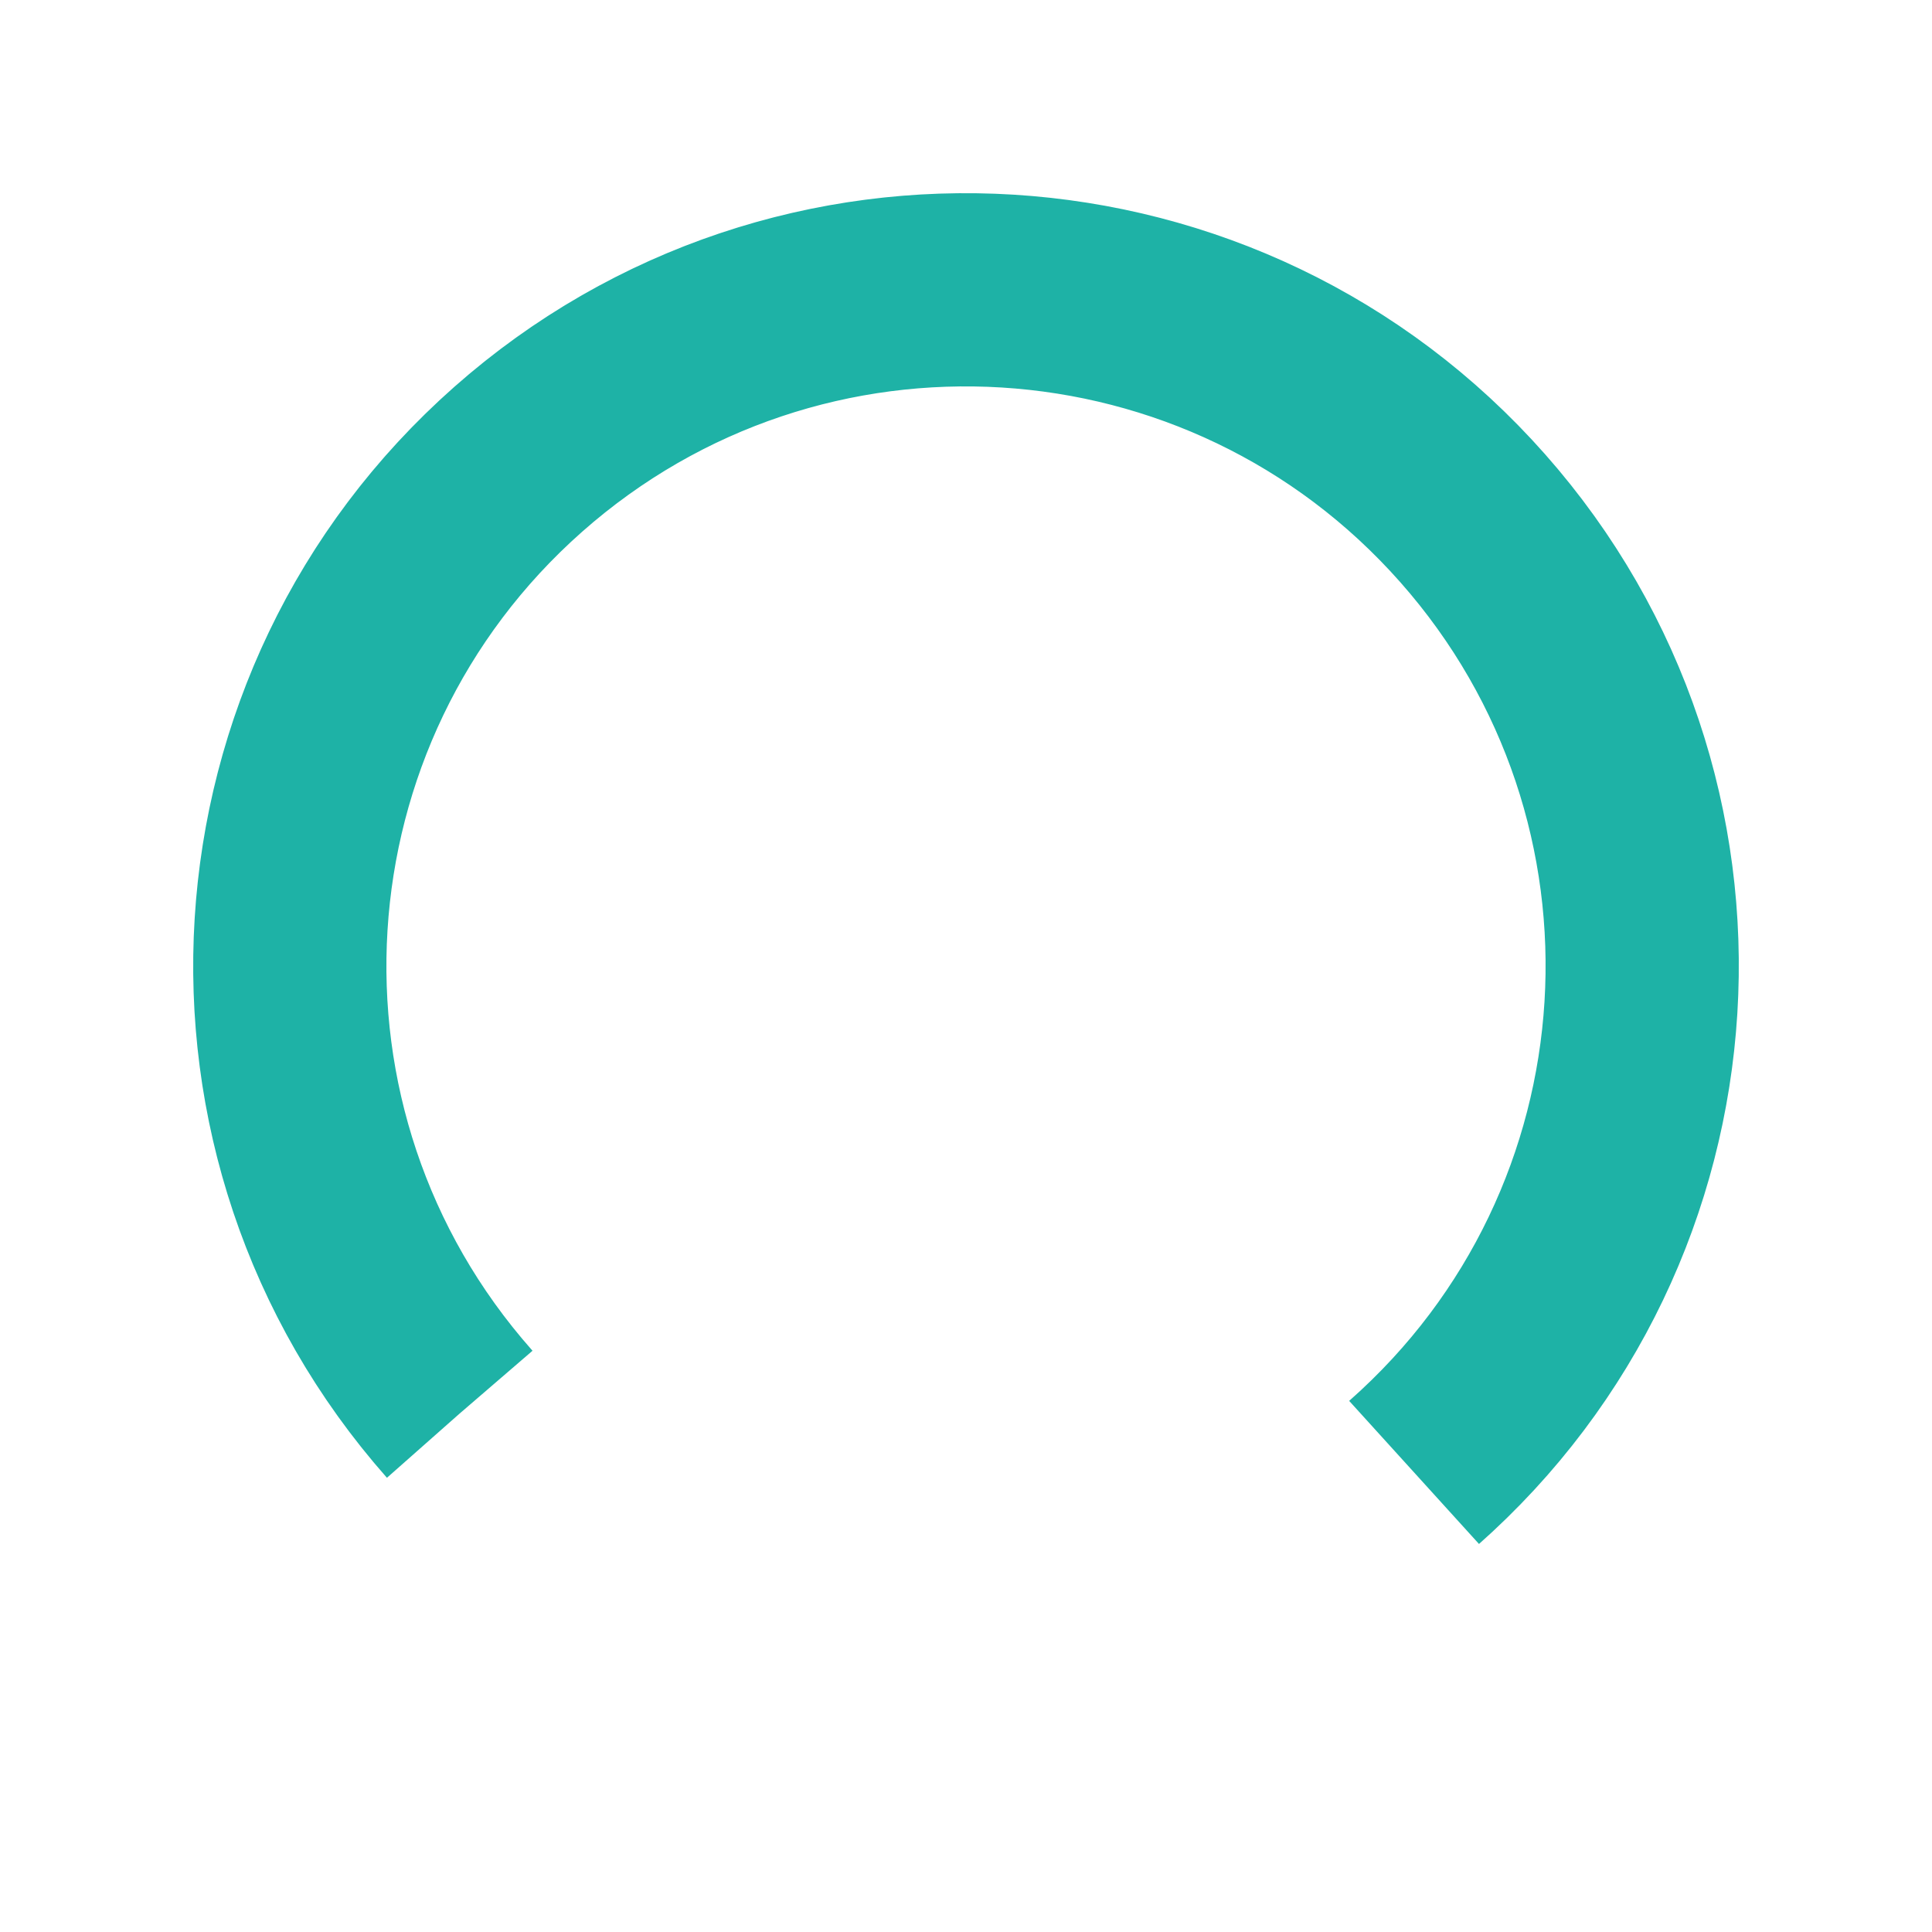
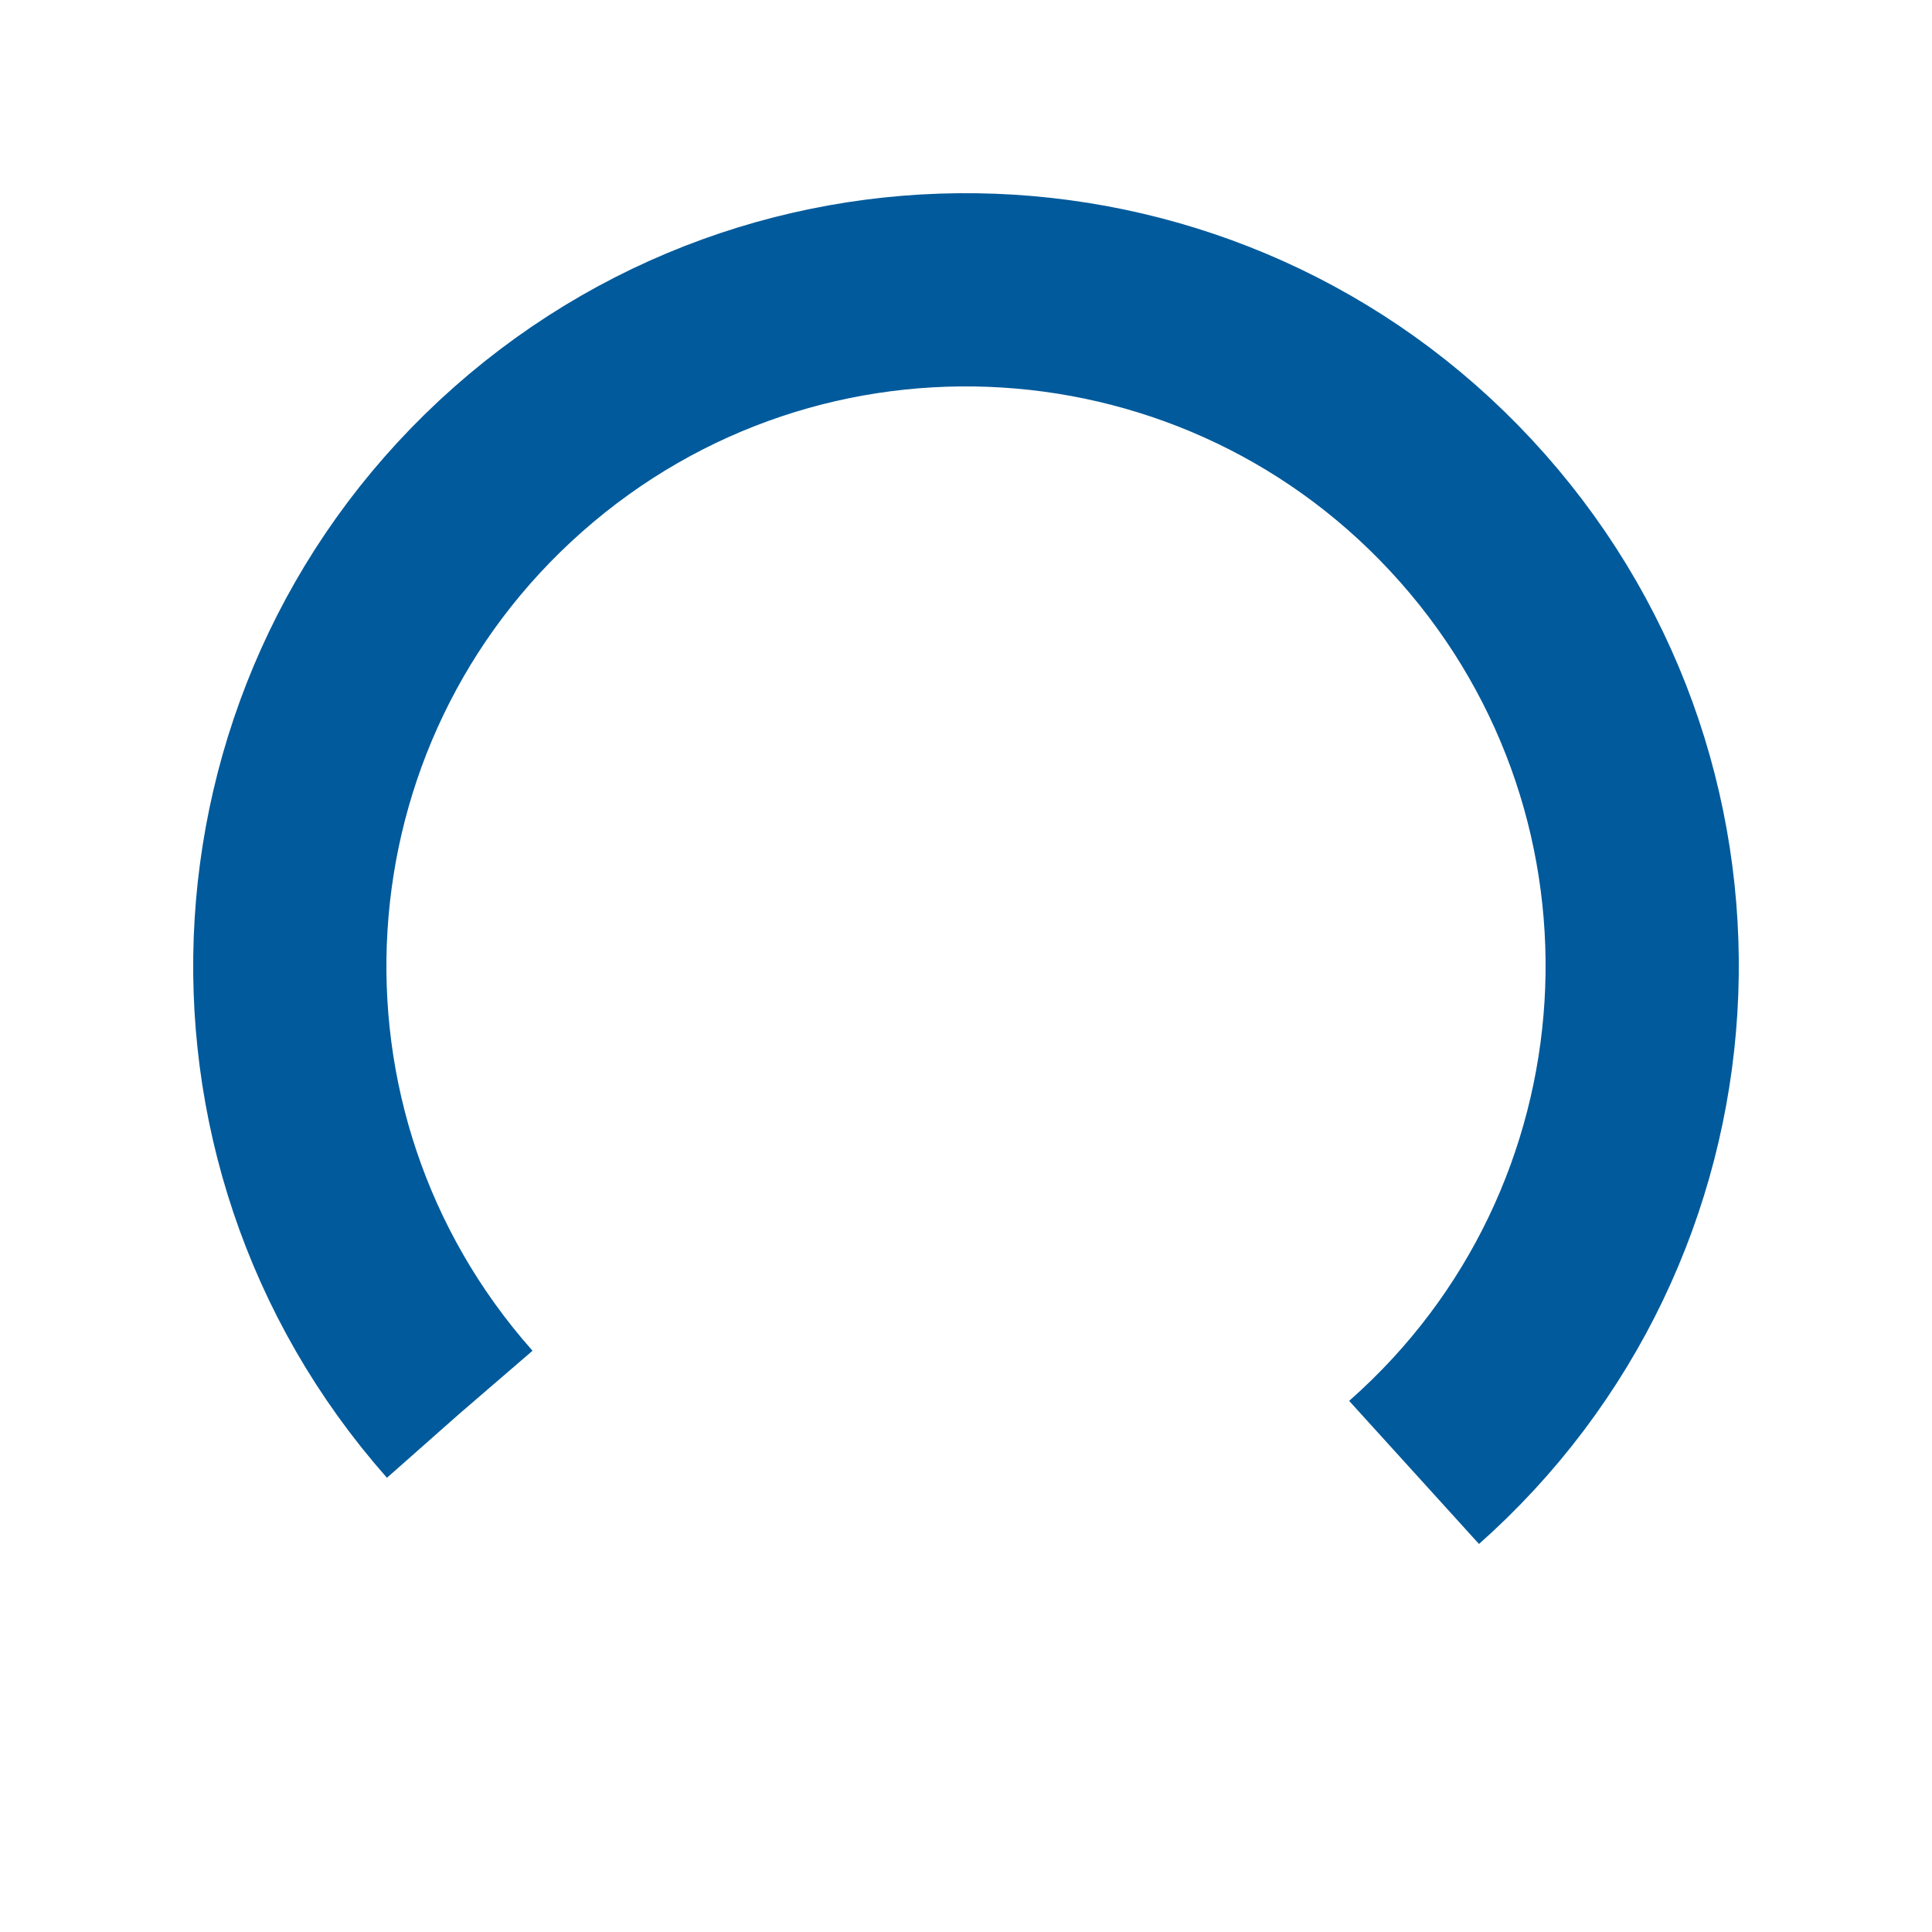
<svg xmlns="http://www.w3.org/2000/svg" style="margin: auto; background: none; display: block; shape-rendering: auto;" width="200px" height="200px" viewBox="0 0 100 100" preserveAspectRatio="xMidYMid">
-   <circle cx="50" cy="50" fill="none" stroke="#1eb2a6" stroke-width="10" r="35" stroke-dasharray="164.934 56.978" transform="rotate(138.529 50 50)">
+   <circle cx="50" cy="50" fill="none" stroke="#005a9b" stroke-width="10" r="35" stroke-dasharray="164.934 56.978" transform="rotate(138.529 50 50)">
    <animateTransform attributeName="transform" type="rotate" repeatCount="indefinite" dur="1s" values="0 50 50;360 50 50" keyTimes="0;1" />
  </circle>
</svg>
